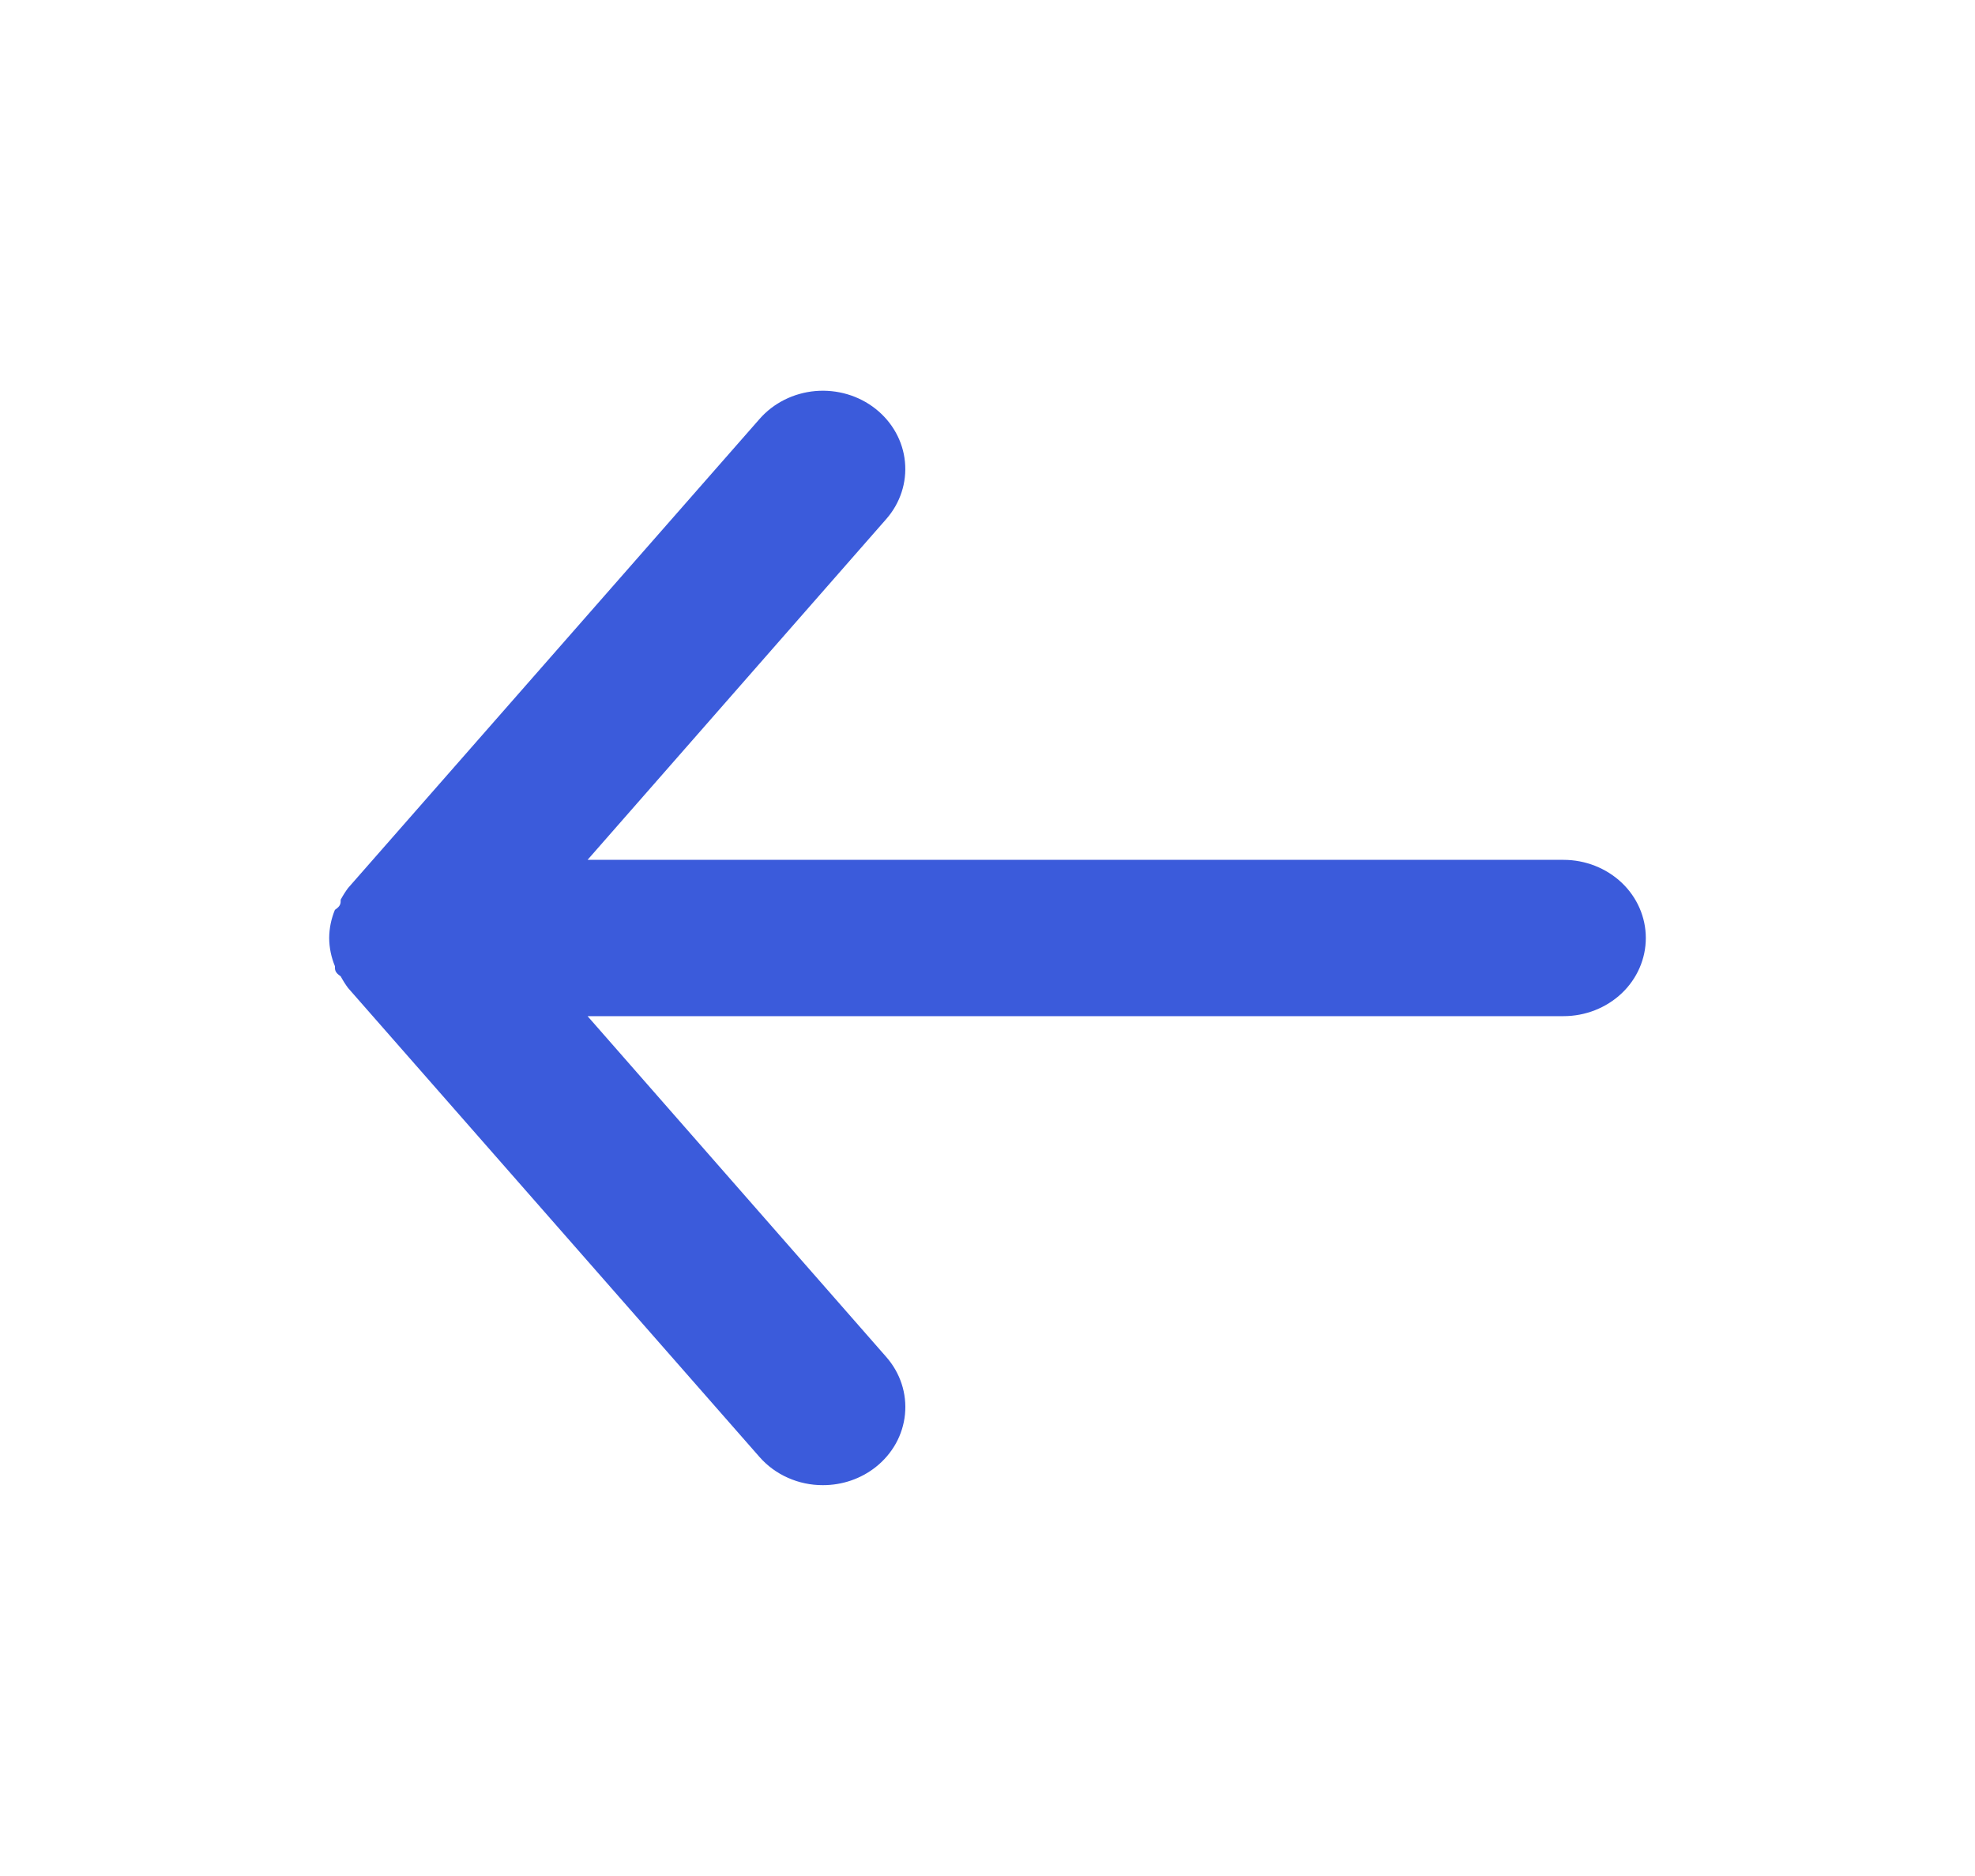
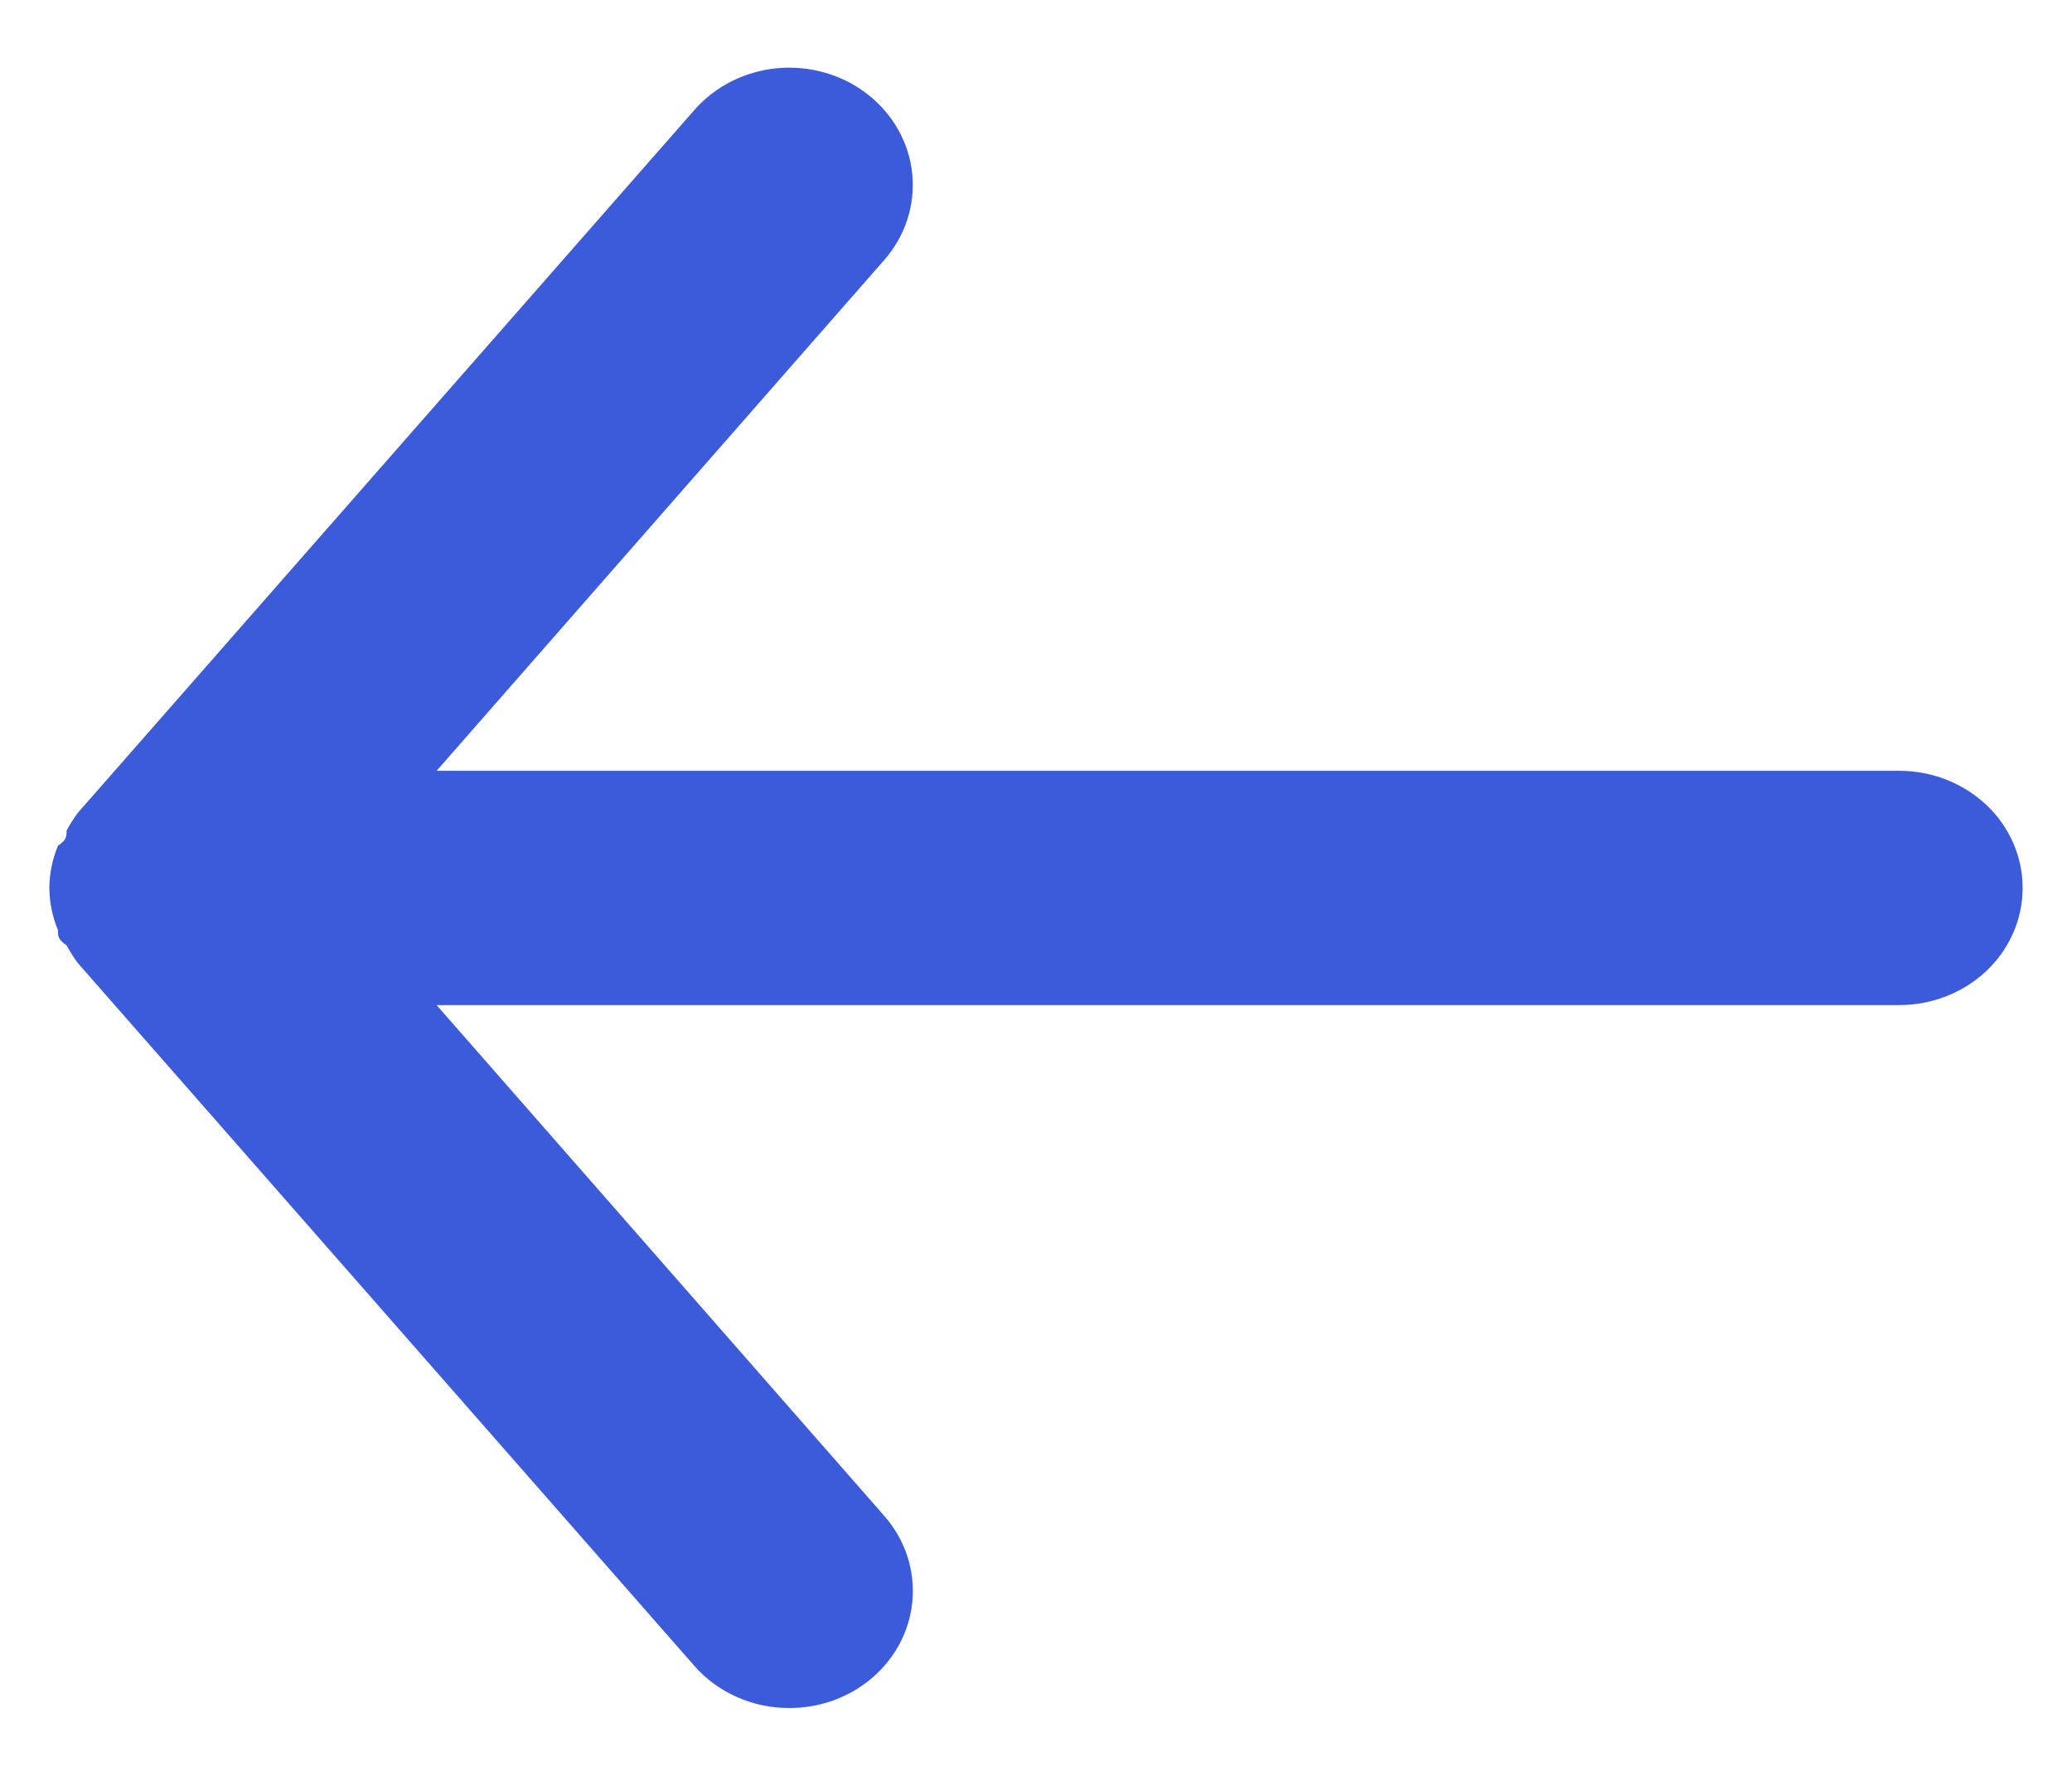
- <svg xmlns="http://www.w3.org/2000/svg" width="40" height="38" viewBox="0 0 40 38" fill="none">
-   <path d="M31.666 17.417H11.9L17.95 10.513C18.233 10.19 18.369 9.773 18.328 9.354C18.288 8.936 18.073 8.55 17.733 8.281C17.393 8.012 16.954 7.883 16.513 7.921C16.073 7.96 15.666 8.163 15.383 8.487L7.05 17.987C6.994 18.062 6.944 18.142 6.9 18.224C6.9 18.303 6.9 18.351 6.783 18.43C6.708 18.611 6.668 18.805 6.667 19C6.668 19.195 6.708 19.389 6.783 19.57C6.783 19.649 6.783 19.697 6.9 19.776C6.944 19.858 6.994 19.938 7.05 20.013L15.383 29.513C15.54 29.692 15.736 29.836 15.958 29.934C16.18 30.033 16.422 30.084 16.666 30.083C17.056 30.084 17.433 29.955 17.733 29.719C17.902 29.586 18.041 29.423 18.144 29.239C18.246 29.055 18.309 28.853 18.329 28.646C18.349 28.438 18.326 28.229 18.261 28.03C18.196 27.831 18.09 27.647 17.95 27.487L11.9 20.583H31.666C32.108 20.583 32.532 20.416 32.845 20.12C33.158 19.823 33.333 19.42 33.333 19C33.333 18.58 33.158 18.177 32.845 17.88C32.532 17.584 32.108 17.417 31.666 17.417Z" fill="#3B5BDB" />
+ <svg xmlns="http://www.w3.org/2000/svg" width="28" height="24" viewBox="0 0 28 24" fill="none">
+   <path d="M25.666 10.417H5.9L11.95 3.513C12.233 3.19 12.369 2.773 12.328 2.354C12.288 1.936 12.073 1.55 11.733 1.281C11.393 1.012 10.954 0.883 10.513 0.921C10.073 0.96 9.666 1.163 9.383 1.487L1.05 10.987C0.994 11.062 0.944 11.142 0.9 11.224C0.9 11.303 0.9 11.351 0.783 11.43C0.708 11.611 0.668 11.805 0.667 12C0.668 12.195 0.708 12.389 0.783 12.57C0.783 12.649 0.783 12.697 0.9 12.776C0.944 12.858 0.994 12.938 1.05 13.013L9.383 22.513C9.54 22.692 9.736 22.836 9.958 22.934C10.18 23.033 10.422 23.084 10.666 23.083C11.056 23.084 11.433 22.955 11.733 22.719C11.902 22.586 12.041 22.423 12.144 22.239C12.246 22.055 12.309 21.853 12.329 21.646C12.349 21.438 12.326 21.229 12.261 21.03C12.196 20.831 12.09 20.647 11.95 20.487L5.9 13.583H25.666C26.108 13.583 26.532 13.416 26.845 13.12C27.158 12.823 27.333 12.42 27.333 12C27.333 11.58 27.158 11.177 26.845 10.88C26.532 10.584 26.108 10.417 25.666 10.417Z" fill="#3B5BDB" />
</svg>
